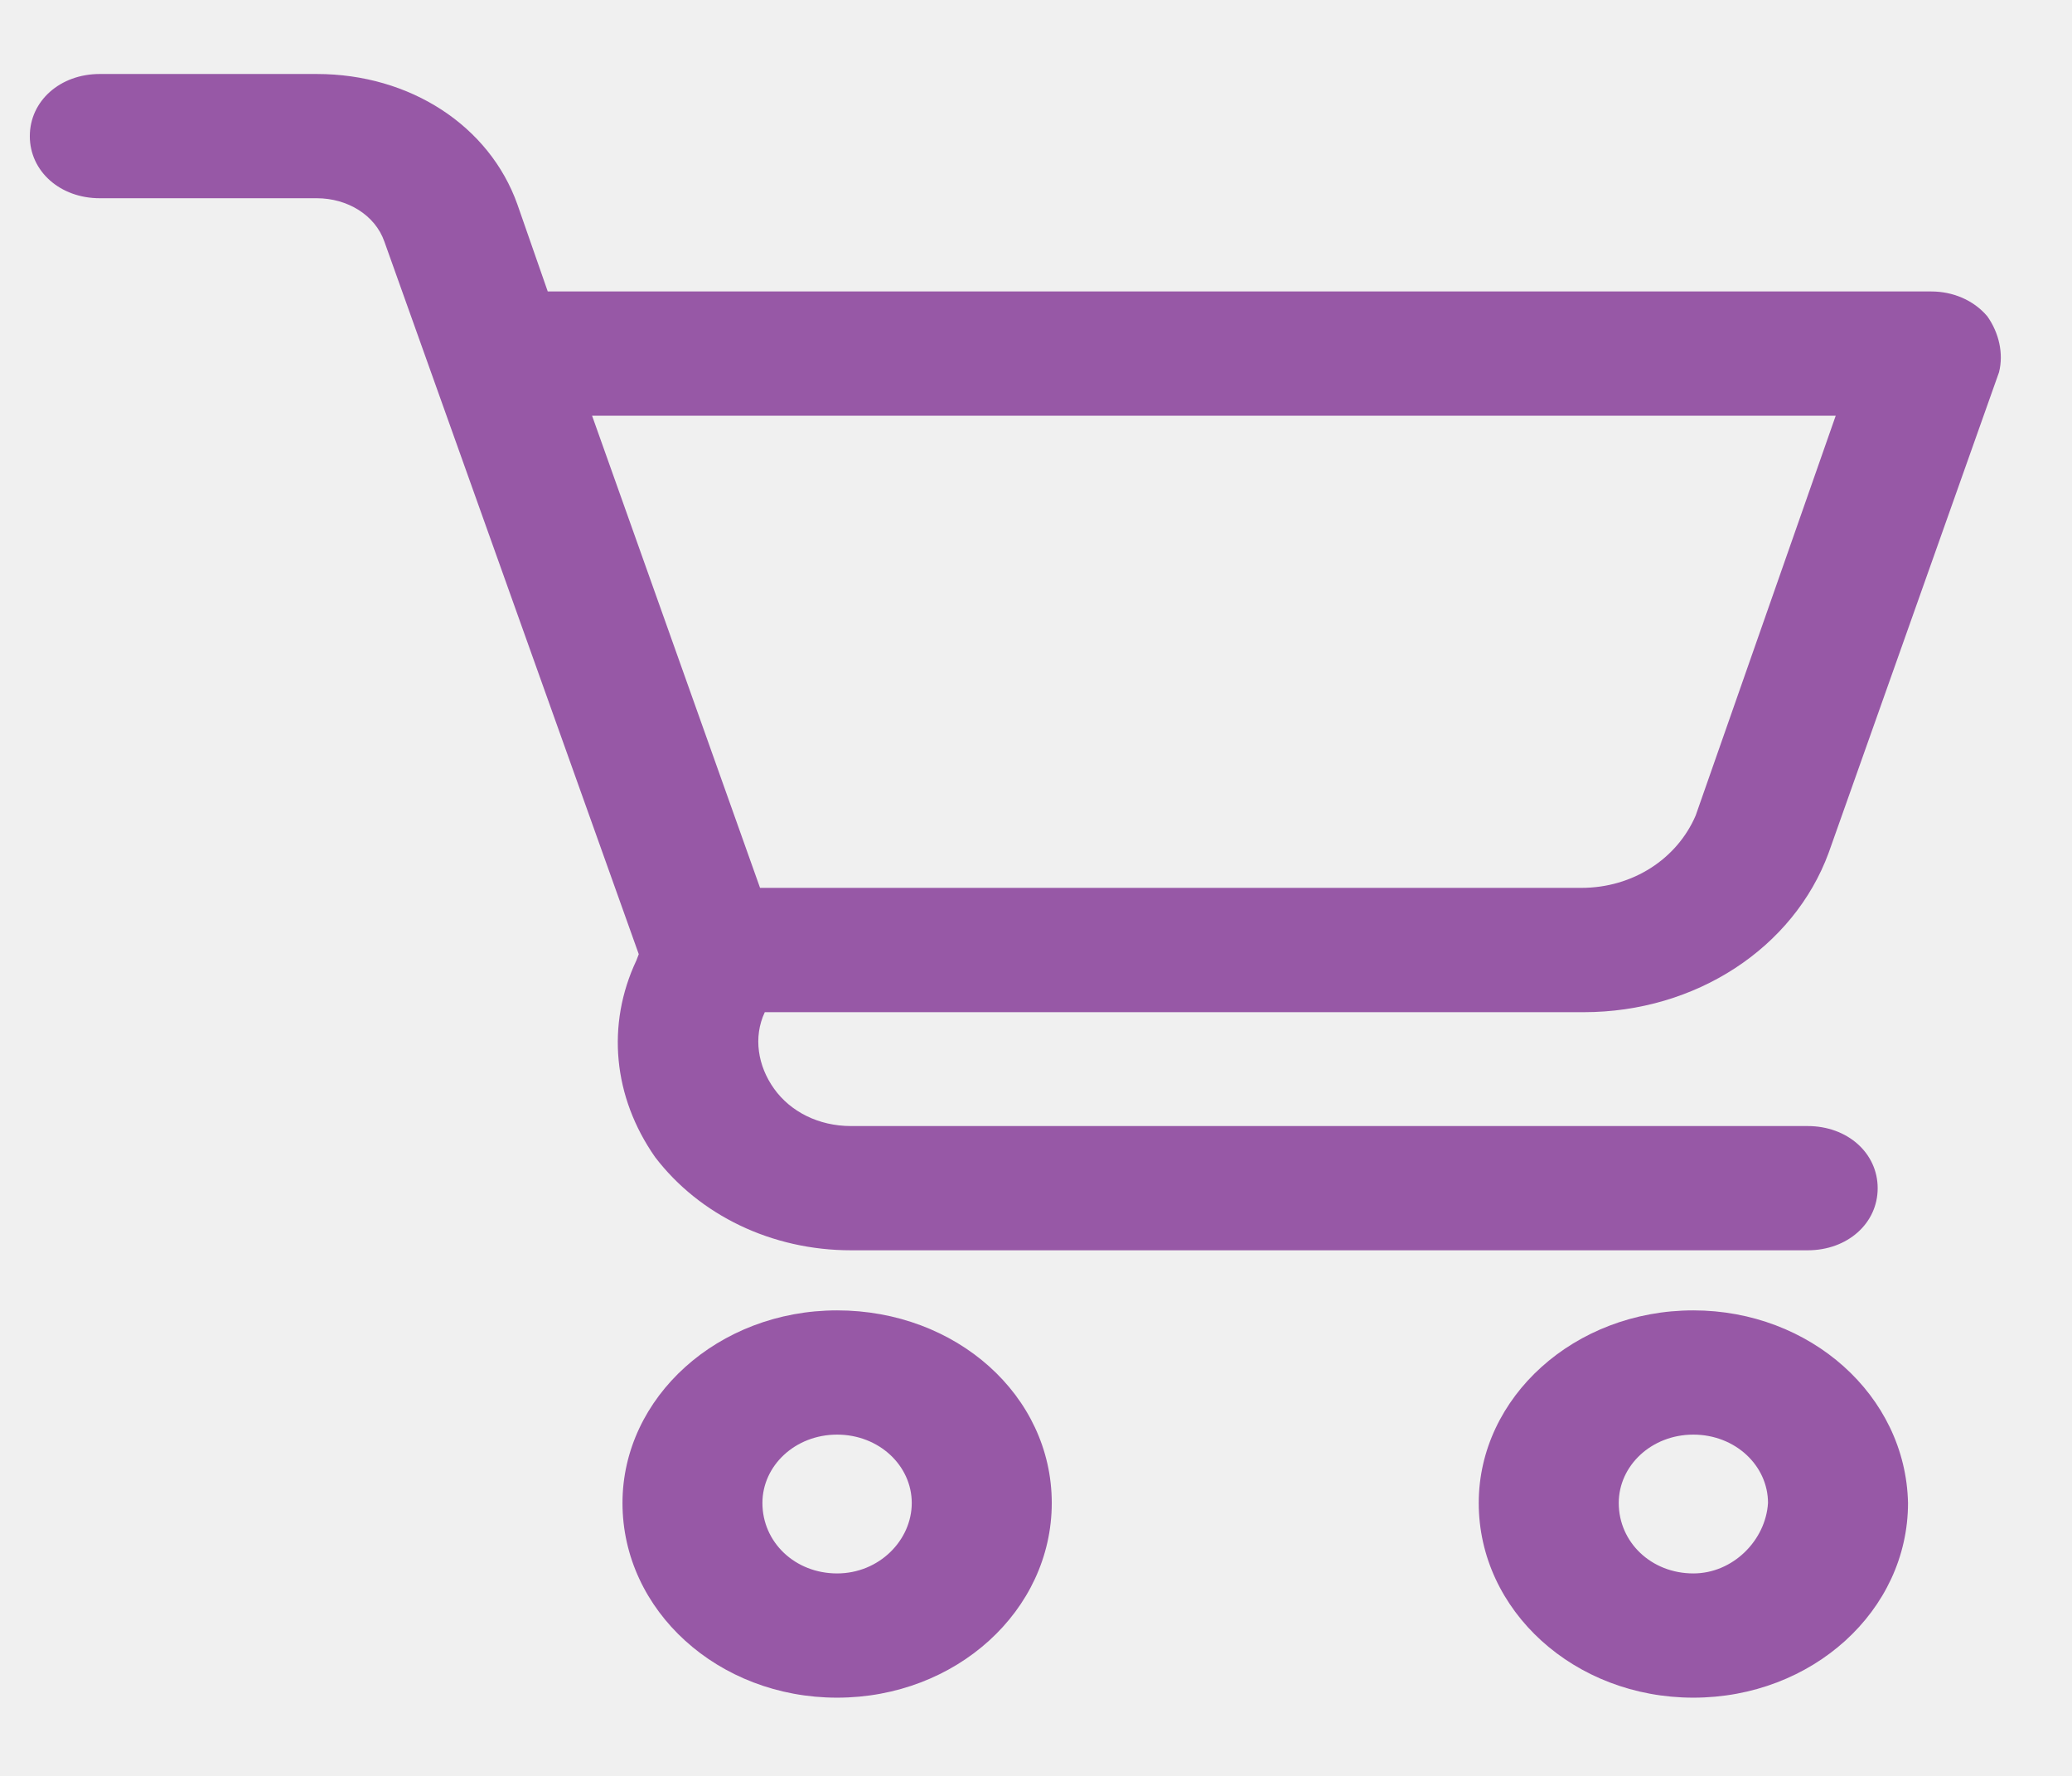
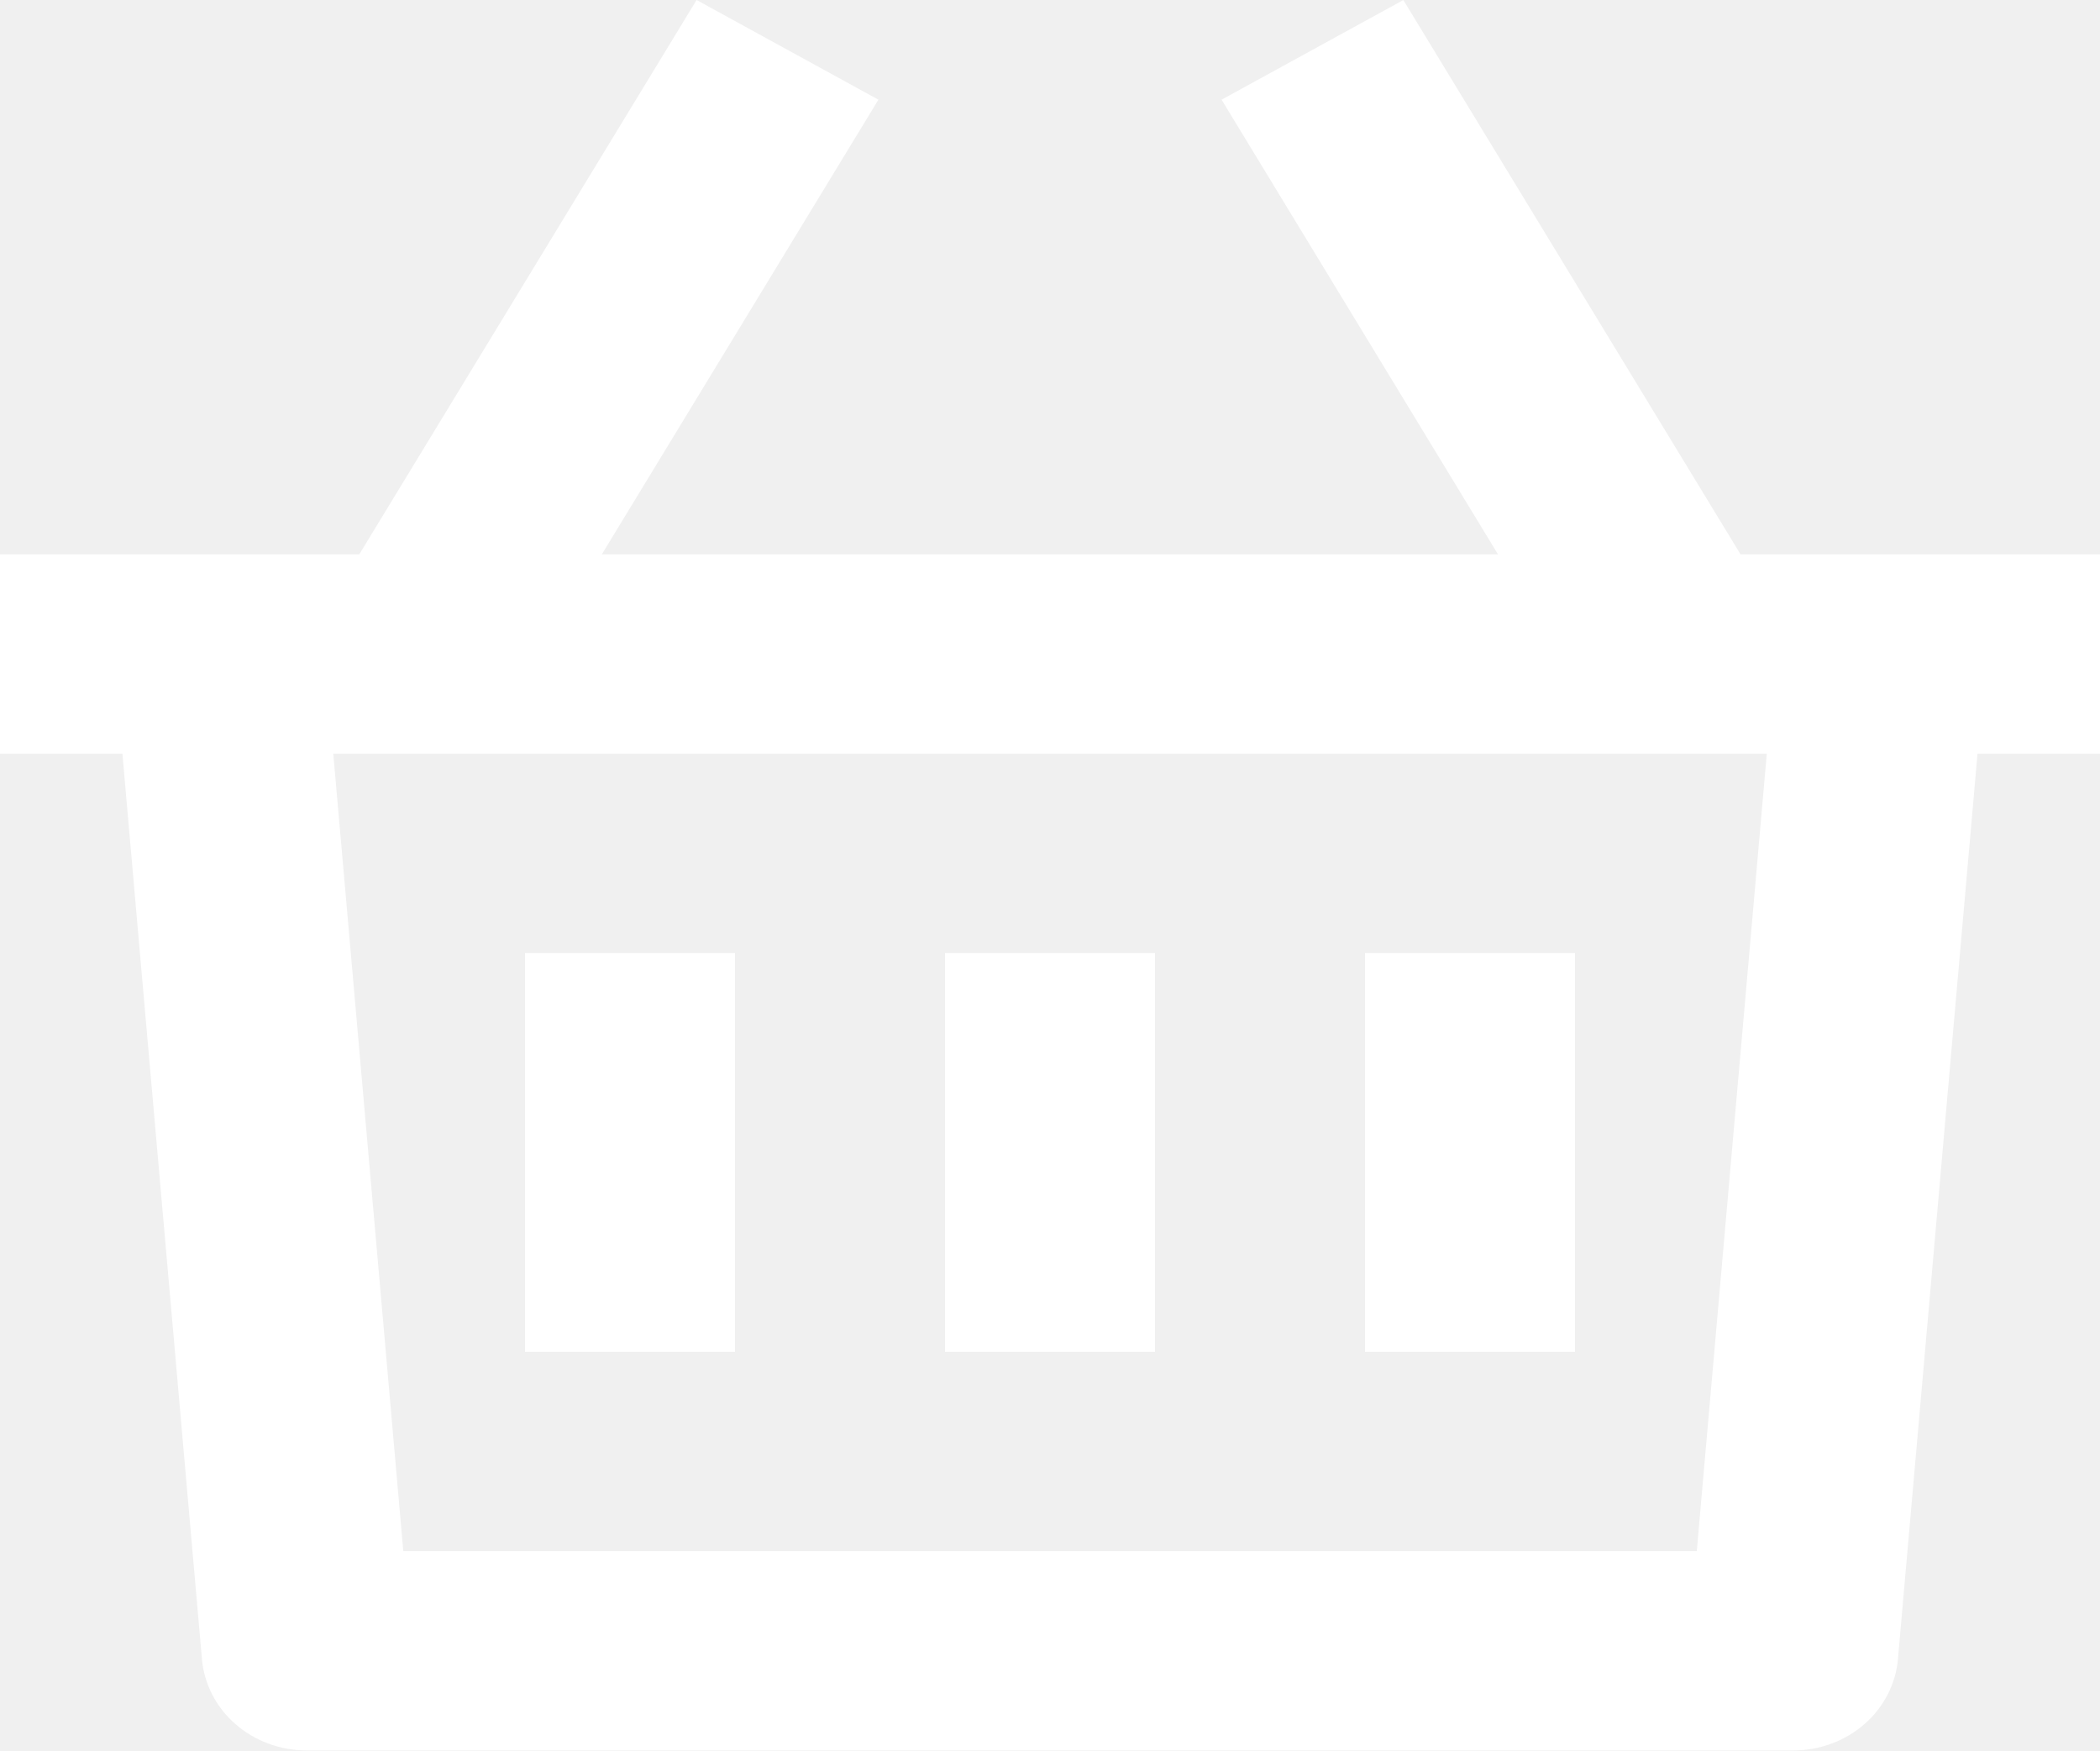
- <svg xmlns="http://www.w3.org/2000/svg" width="28" height="24" viewBox="0 0 28 24" fill="none">
-   <g clip-path="url(#clip0_305_1482)">
-     <path d="M11.312 17.709C9.704 17.709 8.412 18.884 8.412 20.312C8.412 21.767 9.704 22.943 11.312 22.943C12.92 22.943 14.213 21.767 14.213 20.312C14.213 18.857 12.92 17.709 11.312 17.709ZM11.312 21.264C10.745 21.264 10.303 20.844 10.303 20.312C10.303 19.808 10.745 19.388 11.312 19.388C11.88 19.388 12.321 19.808 12.321 20.312C12.321 20.816 11.88 21.264 11.312 21.264Z" fill="#9758A6" />
-     <path d="M22.883 17.709C21.275 17.709 19.983 18.884 19.983 20.312C19.983 21.767 21.275 22.943 22.883 22.943C24.491 22.943 25.784 21.767 25.784 20.312C25.753 18.857 24.46 17.709 22.883 17.709ZM22.883 21.264C22.316 21.264 21.875 20.844 21.875 20.312C21.875 19.808 22.316 19.388 22.883 19.388C23.451 19.388 23.892 19.808 23.892 20.312C23.861 20.816 23.419 21.264 22.883 21.264Z" fill="#9758A6" />
-     <path d="M26.856 4.275C26.667 4.051 26.383 3.939 26.1 3.939H7.402L6.992 2.763C6.614 1.7 5.542 1 4.281 1H1.348C0.812 1 0.403 1.364 0.403 1.84C0.403 2.315 0.812 2.679 1.348 2.679H4.281C4.691 2.679 5.069 2.903 5.195 3.267L8.632 12.895L8.6 12.979C8.191 13.847 8.285 14.826 8.853 15.638C9.452 16.422 10.429 16.897 11.501 16.897H24.428C24.965 16.897 25.374 16.534 25.374 16.058C25.374 15.582 24.965 15.218 24.428 15.218H11.501C11.06 15.218 10.681 15.022 10.461 14.714C10.24 14.406 10.177 14.015 10.335 13.679H21.402C22.915 13.679 24.239 12.811 24.712 11.524L27.014 5.03C27.077 4.778 27.014 4.499 26.856 4.275ZM21.37 11.999H10.271L8.001 5.618H24.807L22.915 11.02C22.663 11.608 22.064 11.999 21.37 11.999Z" fill="#9758A6" />
-   </g>
-   <defs>
-     <clipPath id="clip0_305_1482">
-       <rect width="26.636" height="24" fill="white" transform="translate(0.402588)" />
-     </clipPath>
-   </defs>
+ <svg xmlns="http://www.w3.org/2000/svg" width="24" height="20" viewBox="0 0 24 20" fill="none">
+   <path d="M16.038 0L19.892 6.334H24V8.612H22.6L21.691 18.956C21.666 19.24 21.529 19.506 21.308 19.699C21.087 19.892 20.797 20 20.496 20H3.504C3.203 20 2.913 19.893 2.691 19.699C2.469 19.506 2.333 19.241 2.308 18.956L1.399 8.612H0V6.334H4.106L7.961 0L10.039 1.139L6.878 6.334H17.12L13.961 1.139L16.039 0H16.038ZM20.19 8.612H3.809L4.609 17.722H19.392L20.192 8.612H20.19ZM13.2 10.889V15.445H10.8V10.889H13.2ZM8.4 10.889V15.445H6V10.889H8.4ZM18 10.889V15.445H15.6V10.889H18Z" fill="white" />
</svg>
